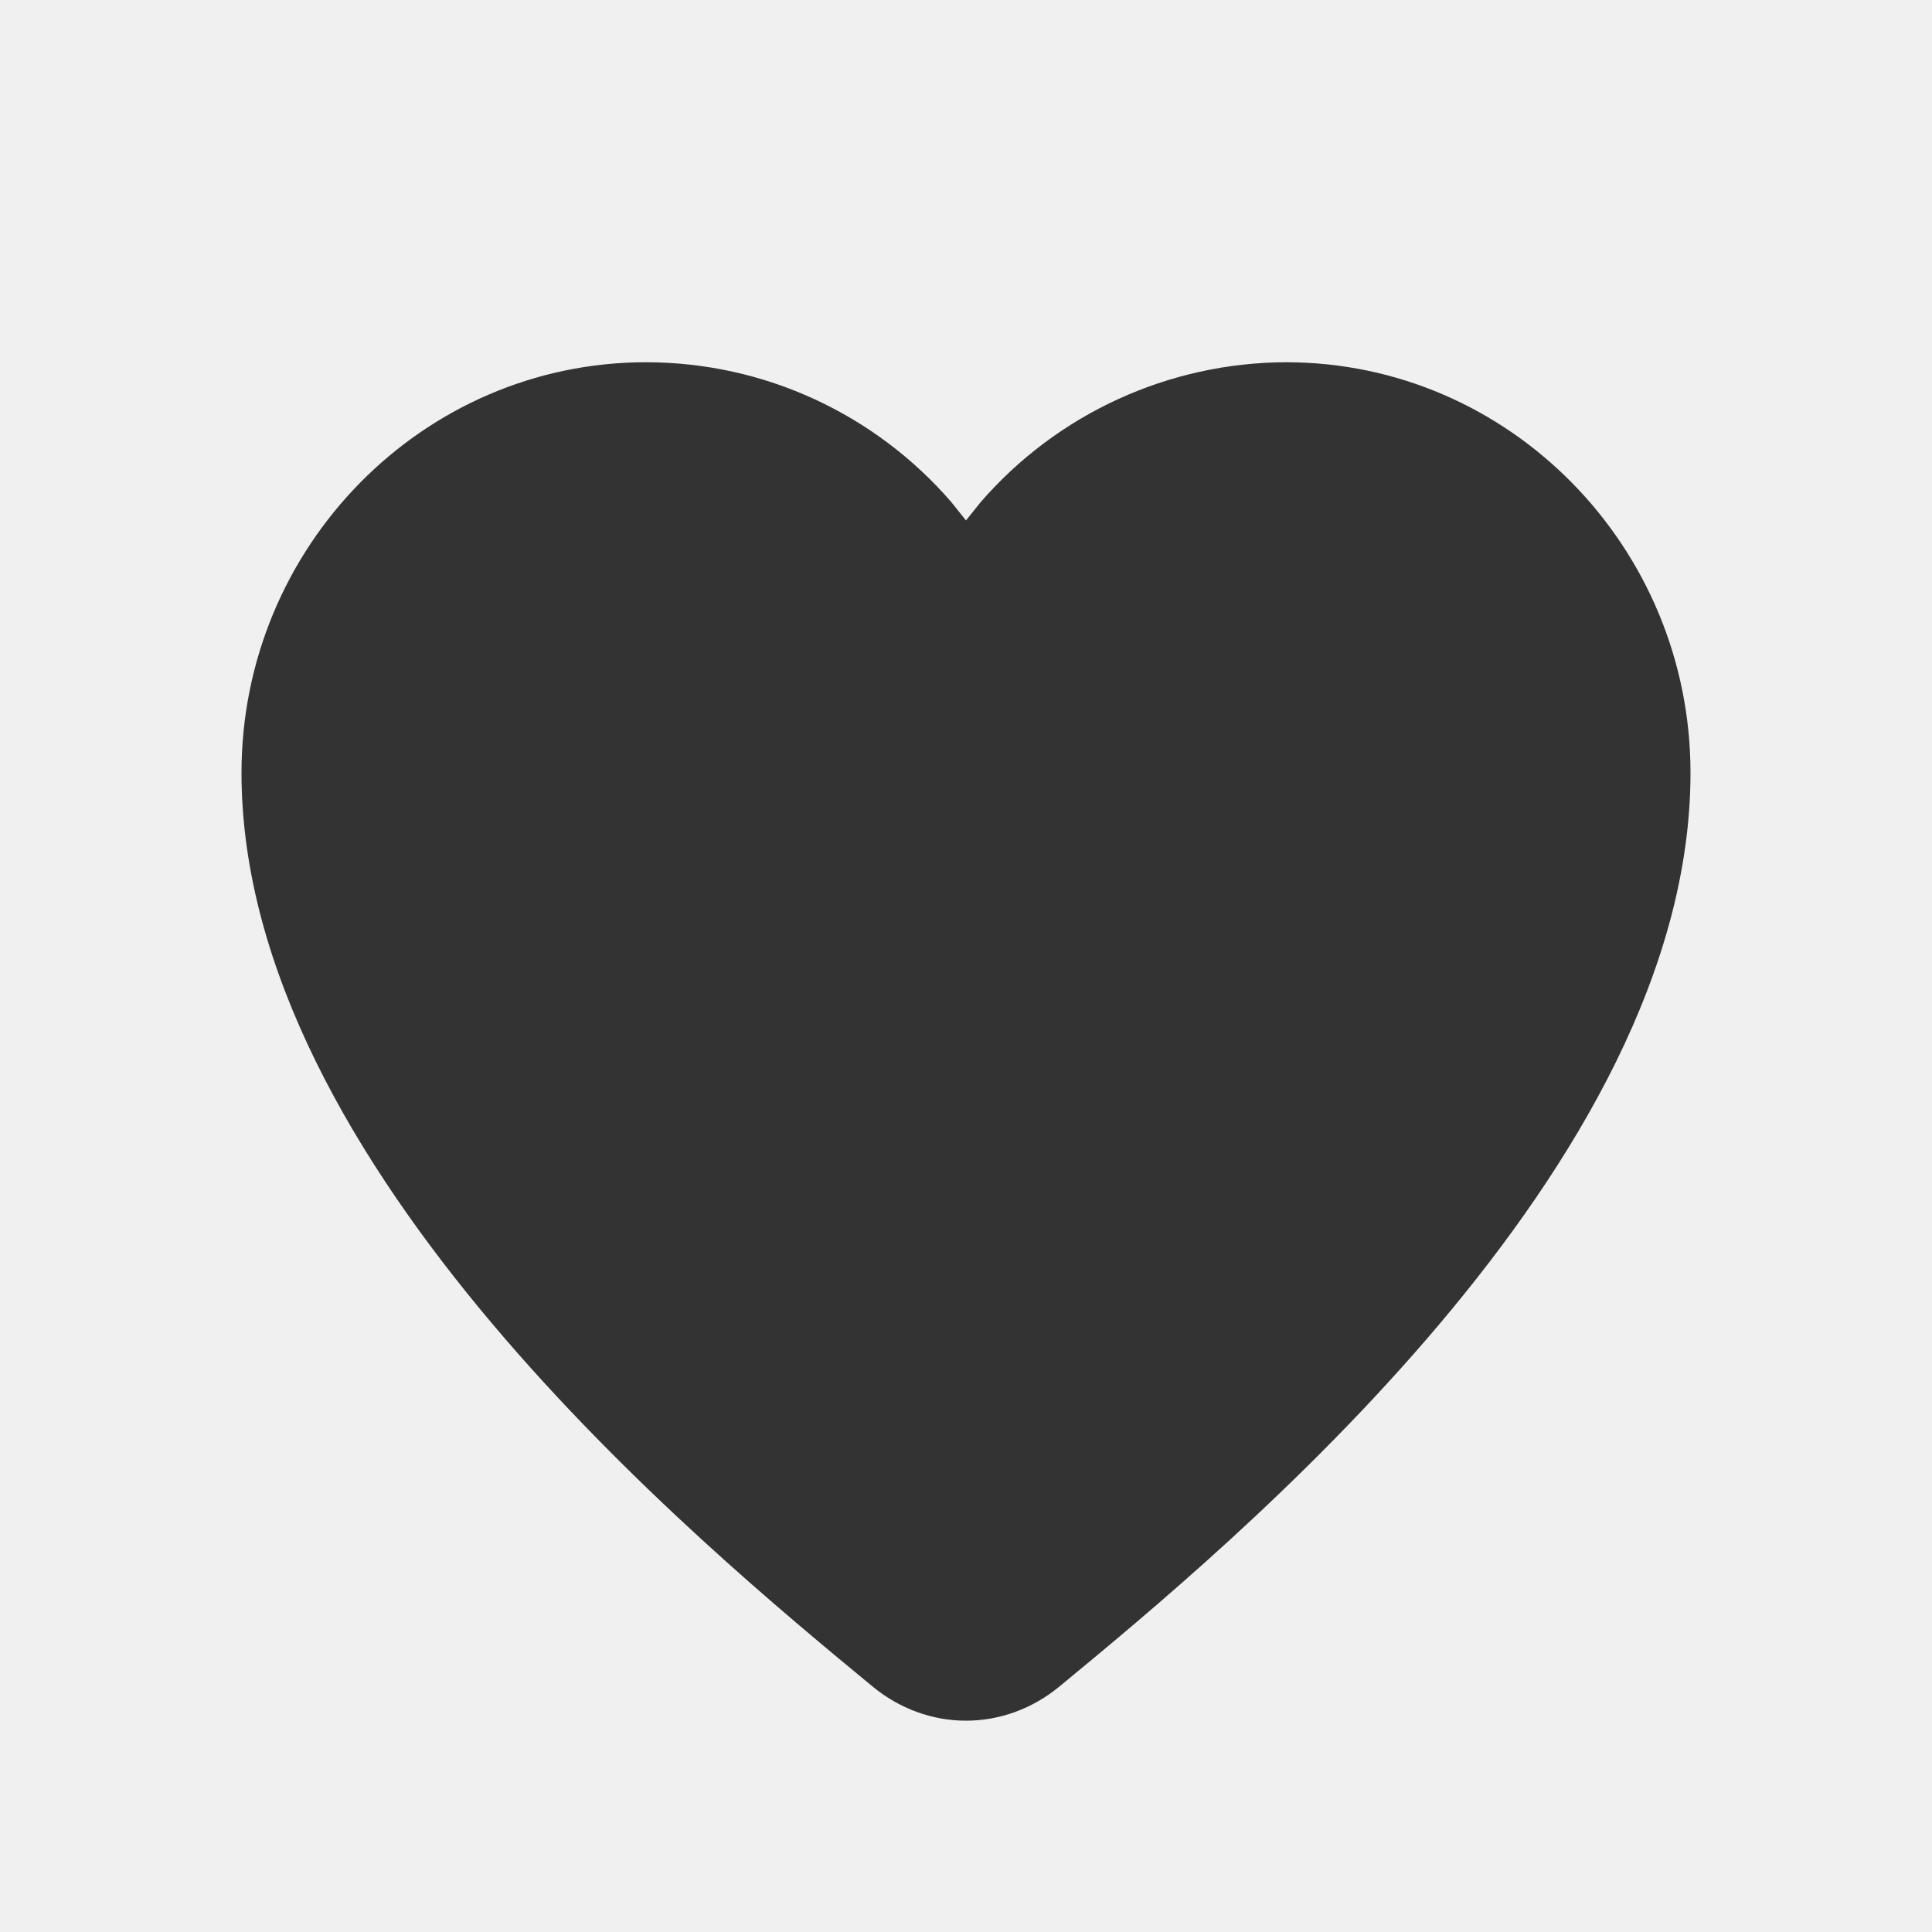
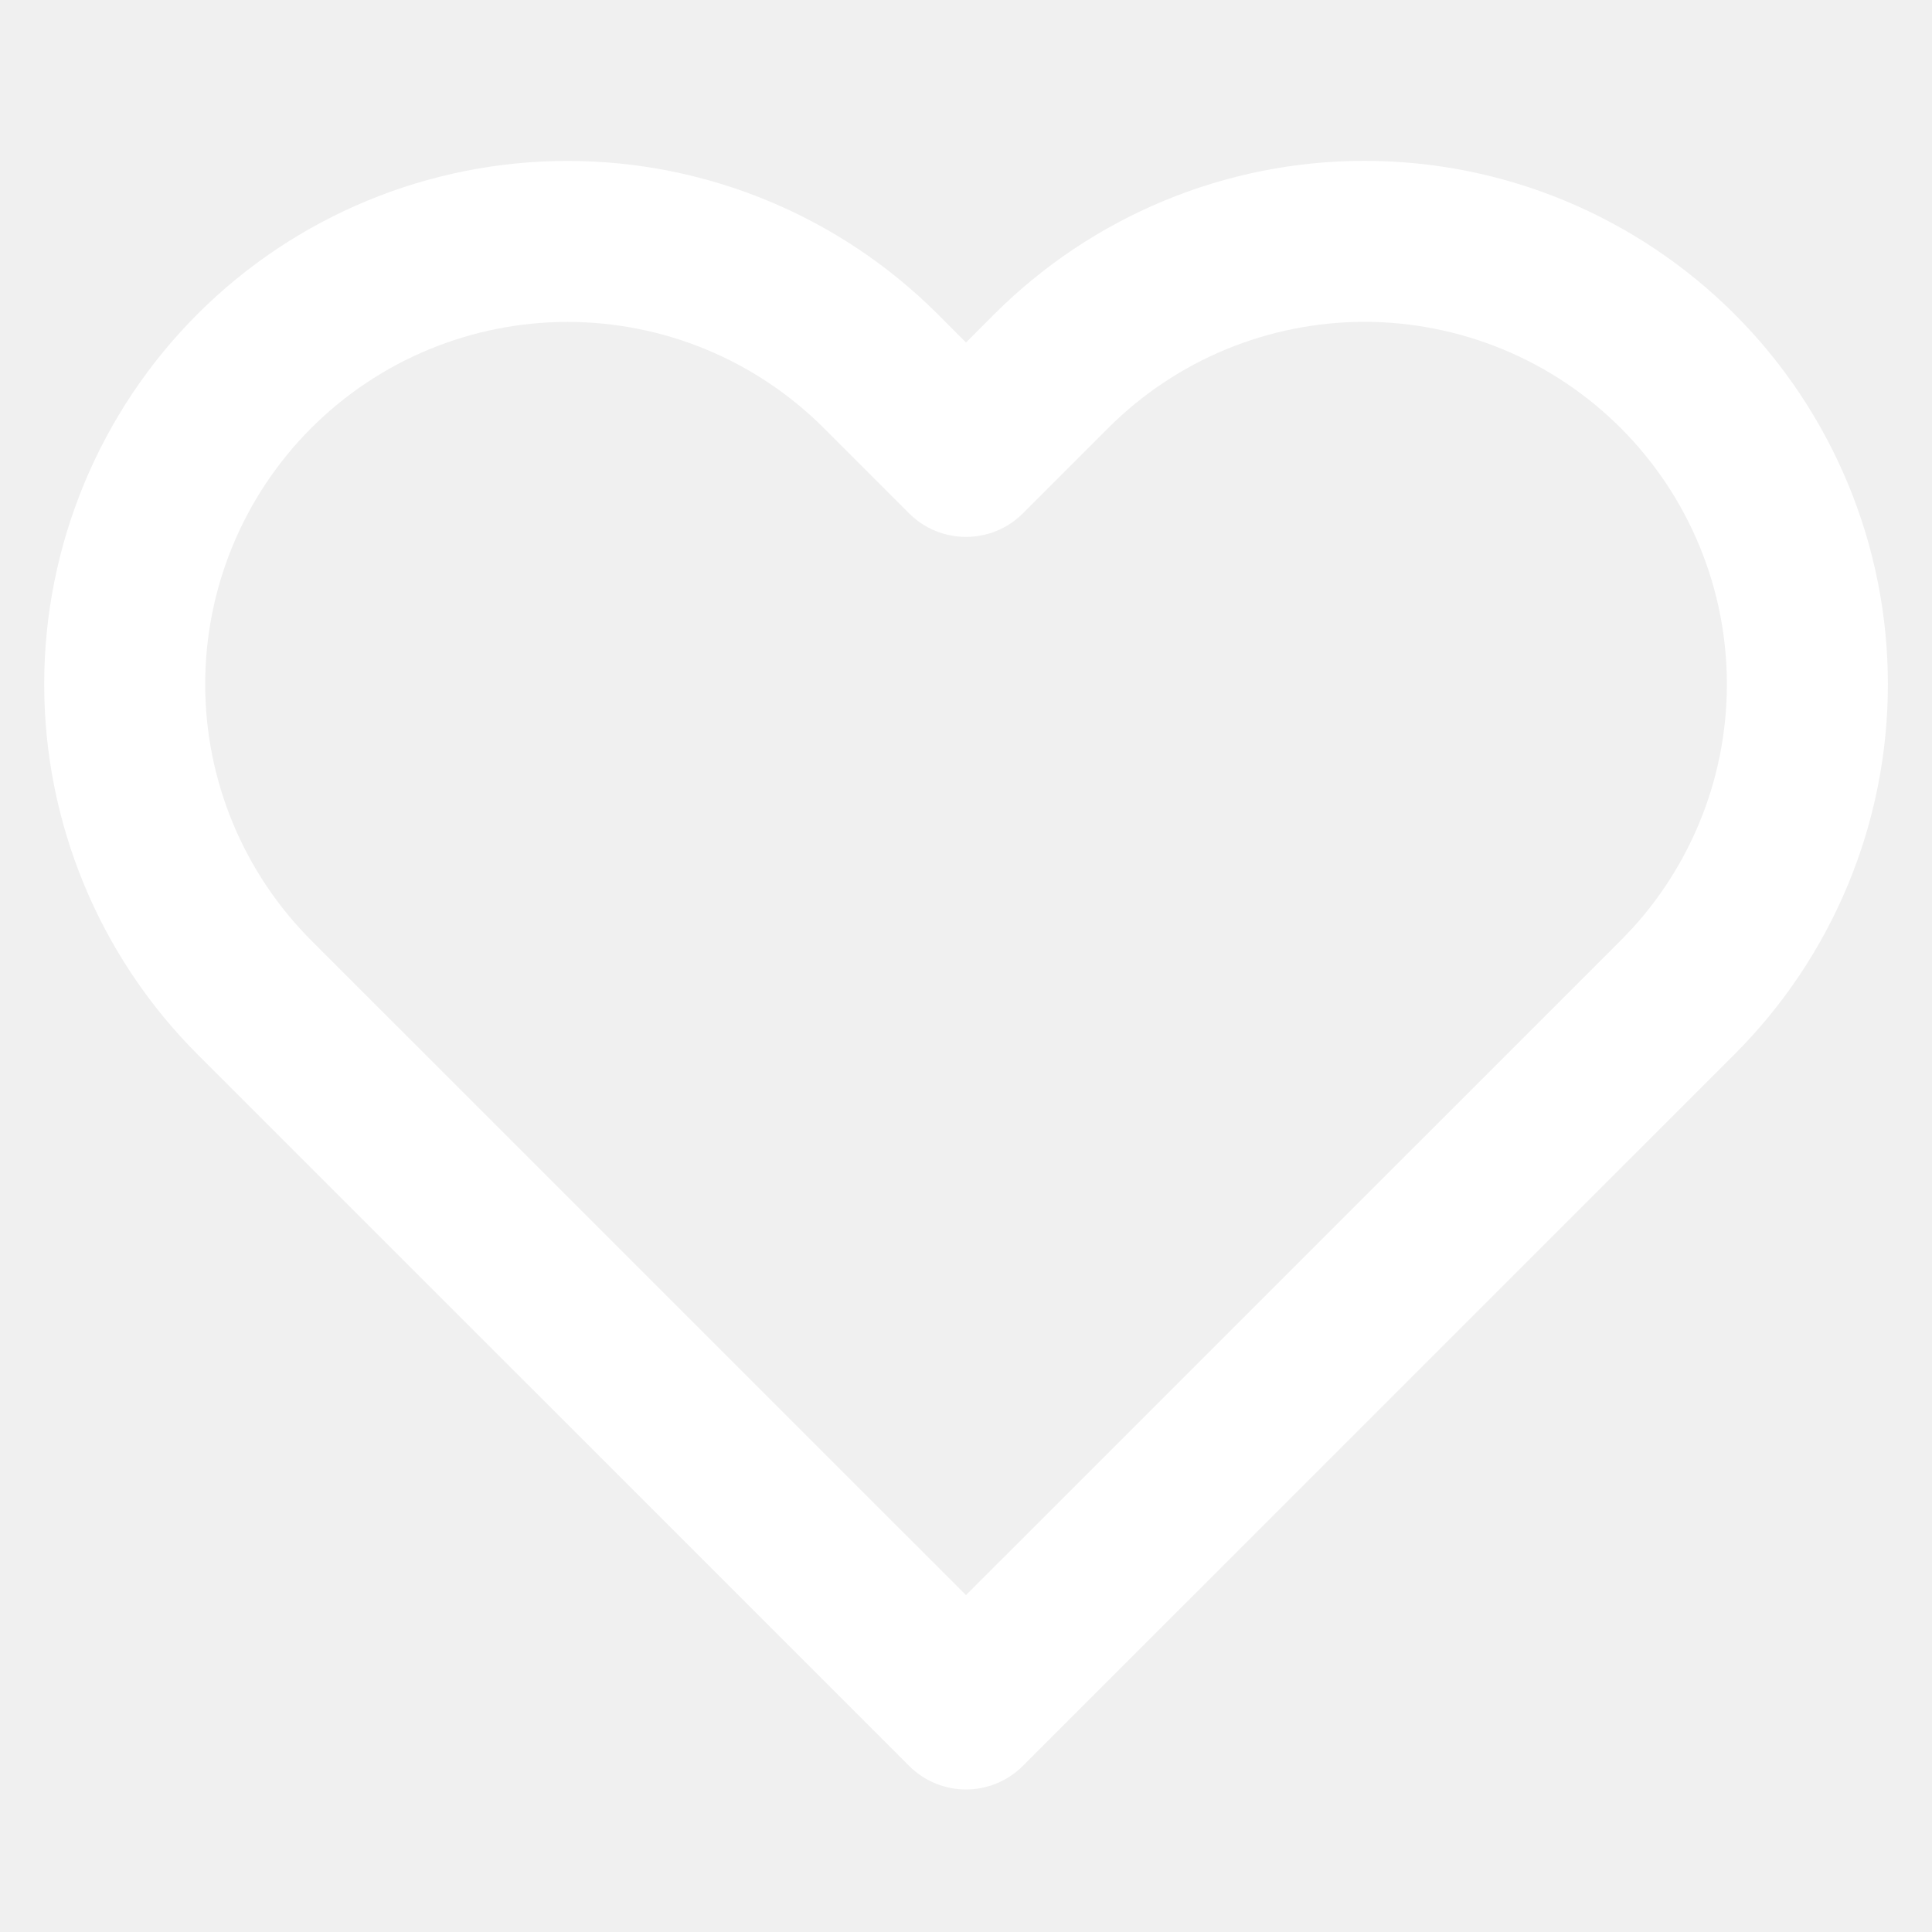
- <svg xmlns="http://www.w3.org/2000/svg" width="16" height="16">
-   <path fill="#333333" d="M8 14.25c-.28 0-.55-.1-.77-.28C5.8 12.79 2 9.66 2 6.4 2 4.53 3.5 3 5.35 3c.98 0 1.9.43 2.53 1.16l.12.15.12-.15A3.36 3.36 0 0 1 10.65 3C12.5 3 14 4.53 14 6.4c0 3.26-3.8 6.39-5.23 7.57-.22.18-.49.28-.77.28z" />
+ <svg xmlns="http://www.w3.org/2000/svg" width="24" height="24" viewBox="0 0 24 24" fill="none">
+   <g clip-path="url(#clip0_22_1432)">
+     <path d="M16.95 1.998C17.804 1.998 18.65 2.166 19.439 2.493C20.227 2.82 20.943 3.299 21.547 3.902C22.151 4.506 22.63 5.223 22.957 6.012C23.284 6.8 23.452 7.646 23.452 8.5C23.452 9.354 23.284 10.2 22.957 10.988C22.63 11.777 22.151 12.493 21.547 13.097L12.707 21.936C12.316 22.327 11.684 22.327 11.293 21.936L2.453 13.097C1.234 11.877 0.549 10.224 0.549 8.5C0.549 6.776 1.234 5.122 2.453 3.902C3.672 2.683 5.326 1.999 7.05 1.999C8.774 1.999 10.428 2.683 11.648 3.902L12 4.255L12.352 3.902C12.956 3.299 13.673 2.82 14.462 2.493C15.251 2.166 16.096 1.998 16.95 1.998ZM16.95 3.998C16.359 3.998 15.774 4.115 15.227 4.341C14.682 4.567 14.185 4.898 13.768 5.316L12.707 6.377C12.316 6.767 11.684 6.767 11.293 6.377L10.233 5.317C9.389 4.473 8.244 3.999 7.05 3.999C5.856 3.999 4.711 4.473 3.867 5.317C3.023 6.161 2.549 7.306 2.549 8.5C2.549 9.694 3.023 10.838 3.867 11.683L12 19.815L20.133 11.683L20.286 11.523C20.633 11.14 20.911 10.7 21.109 10.223C21.336 9.677 21.452 9.091 21.452 8.5C21.452 7.909 21.336 7.323 21.109 6.777C20.883 6.231 20.551 5.735 20.133 5.317C19.715 4.899 19.219 4.567 18.673 4.341C18.127 4.115 17.541 3.998 16.95 3.998Z" fill="white" />
+   </g>
+   <defs>
+     <clipPath id="clip0_22_1432">
+       <rect width="24" height="24" fill="white" />
+     </clipPath>
+   </defs>
</svg>
